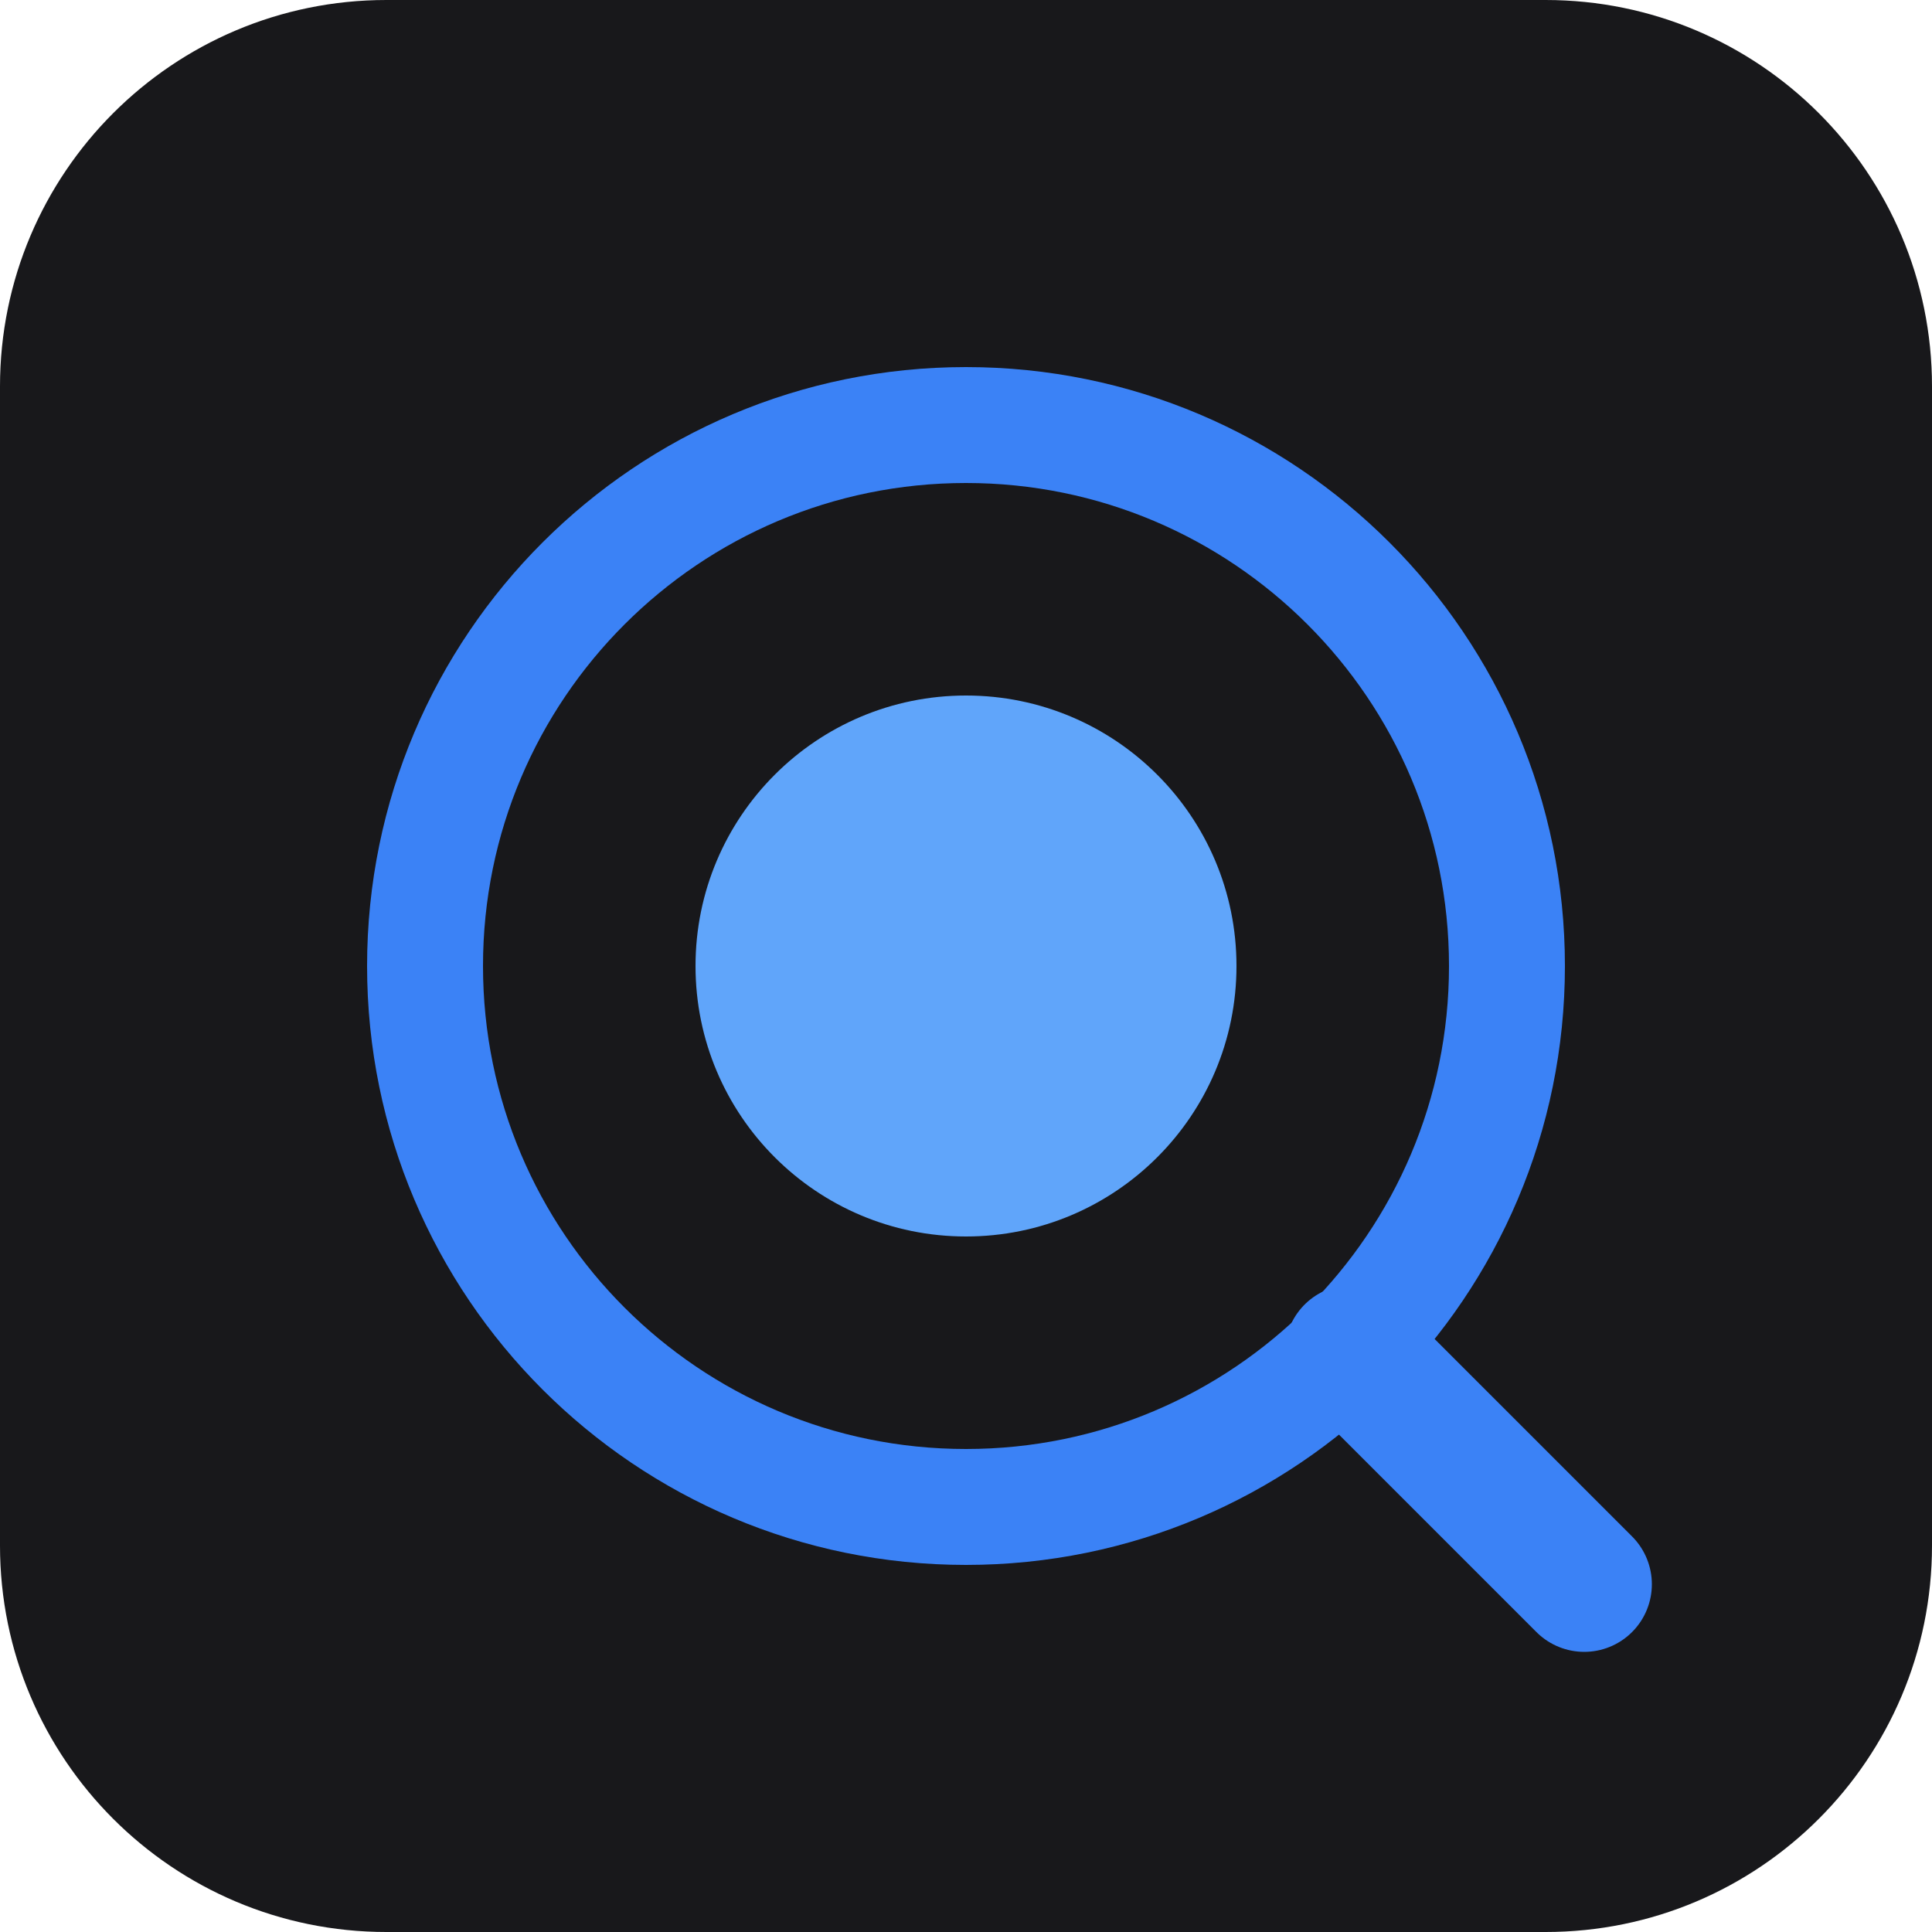
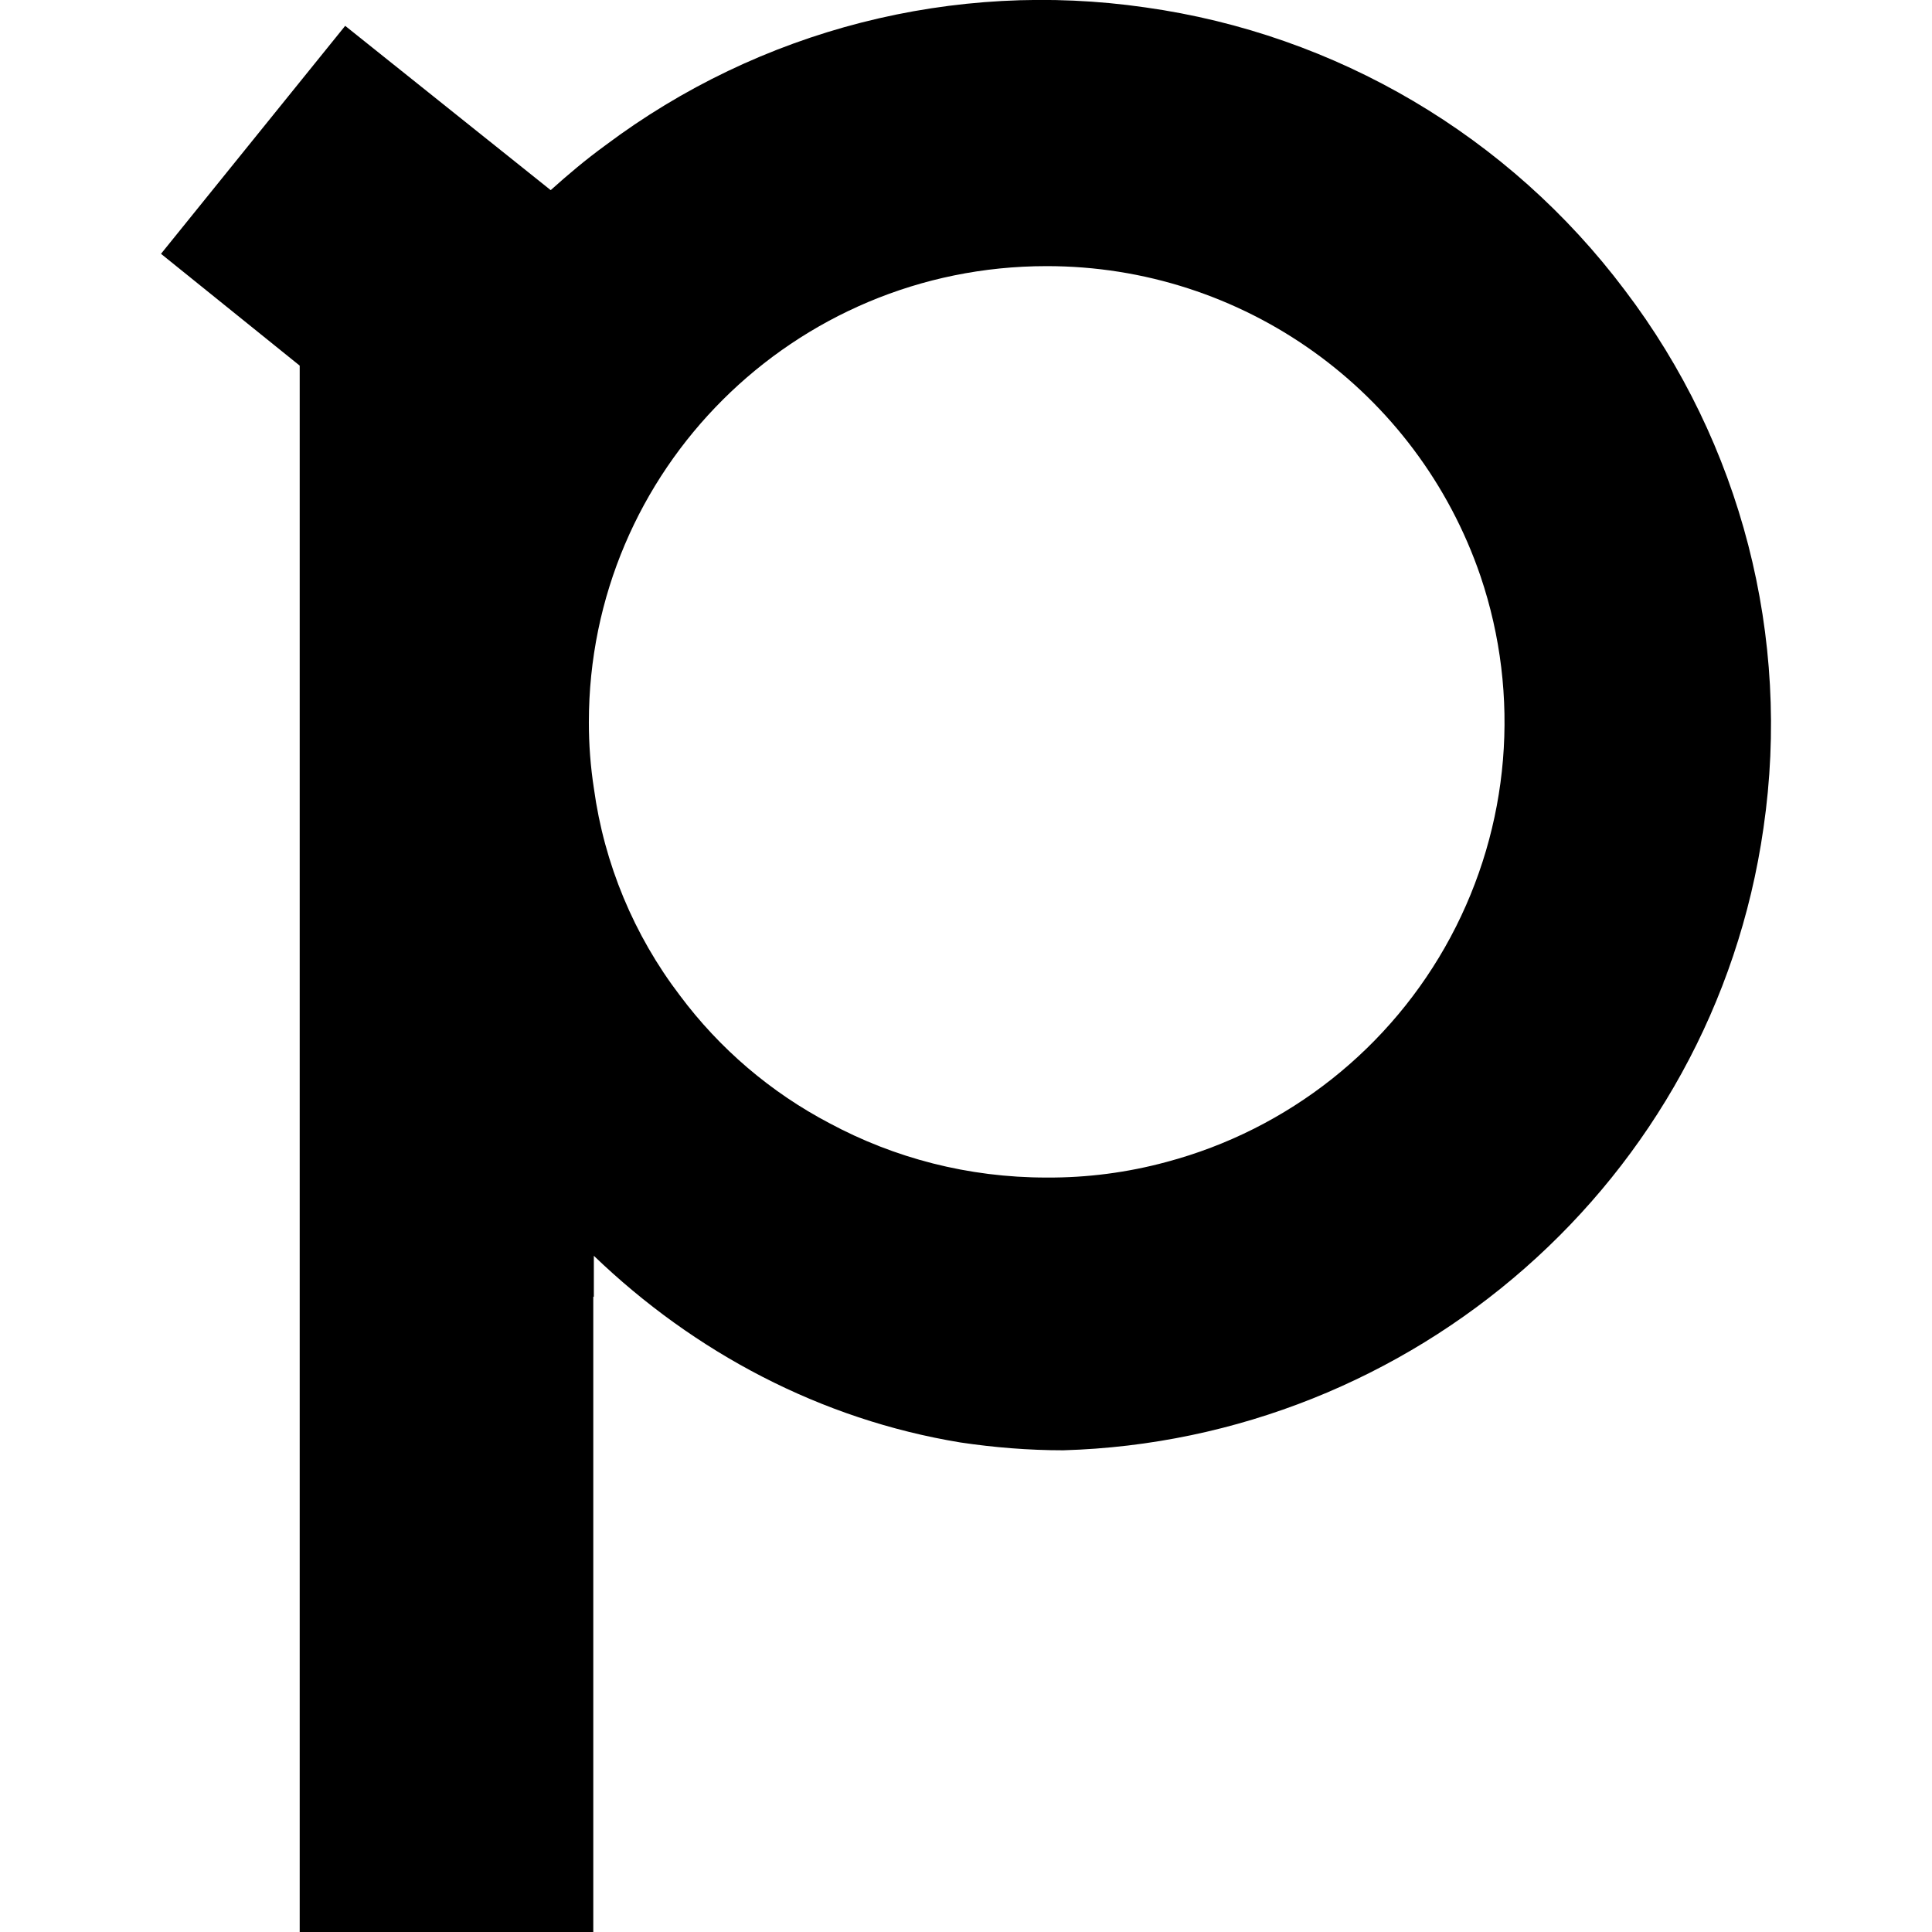
- <svg xmlns="http://www.w3.org/2000/svg" viewBox="0 0 100 100" width="100" height="100">
-   <rect width="100" height="100" rx="20" fill="#18181B" />
-   <circle cx="50" cy="50" r="28" stroke="#3B82F6" stroke-width="6" fill="none" />
-   <circle cx="50" cy="50" r="14" fill="#60A5FA" />
-   <path d="M70 70L82 82" stroke="#3B82F6" stroke-width="7" stroke-linecap="round" />
+ <svg xmlns="http://www.w3.org/2000/svg" fill="currentColor" fill-rule="evenodd" height="1em" style="flex:none;line-height:1" viewBox="0 0 24 24" width="1em">
+   <path d="M3.723 4.542V24H7.37v-7.893s.007 0 .007.007V15.6c1.249 1.201 2.818 2.034 4.555 2.319.418.062.844.097 1.276.097 4.325-.125 8.07-3.332 8.699-7.733a8.916 8.916 0 00-1.723-6.678A9.017 9.017 0 0014.228.092a9.023 9.023 0 00-6.71 1.715c-.238.173-.46.36-.677.555L4.288.321 2 3.153l1.723 1.389zM13 3.306a5.69 5.69 0 015.392 3.853 5.655 5.655 0 01-3.9 7.275 5.57 5.57 0 01-1.492.194c-.976 0-1.89-.243-2.692-.673a5.519 5.519 0 01-1.863-1.59 5.462 5.462 0 01-1.067-2.568 5.355 5.355 0 01-.063-.826c0-3.131 2.546-5.665 5.685-5.665z" />
</svg>
